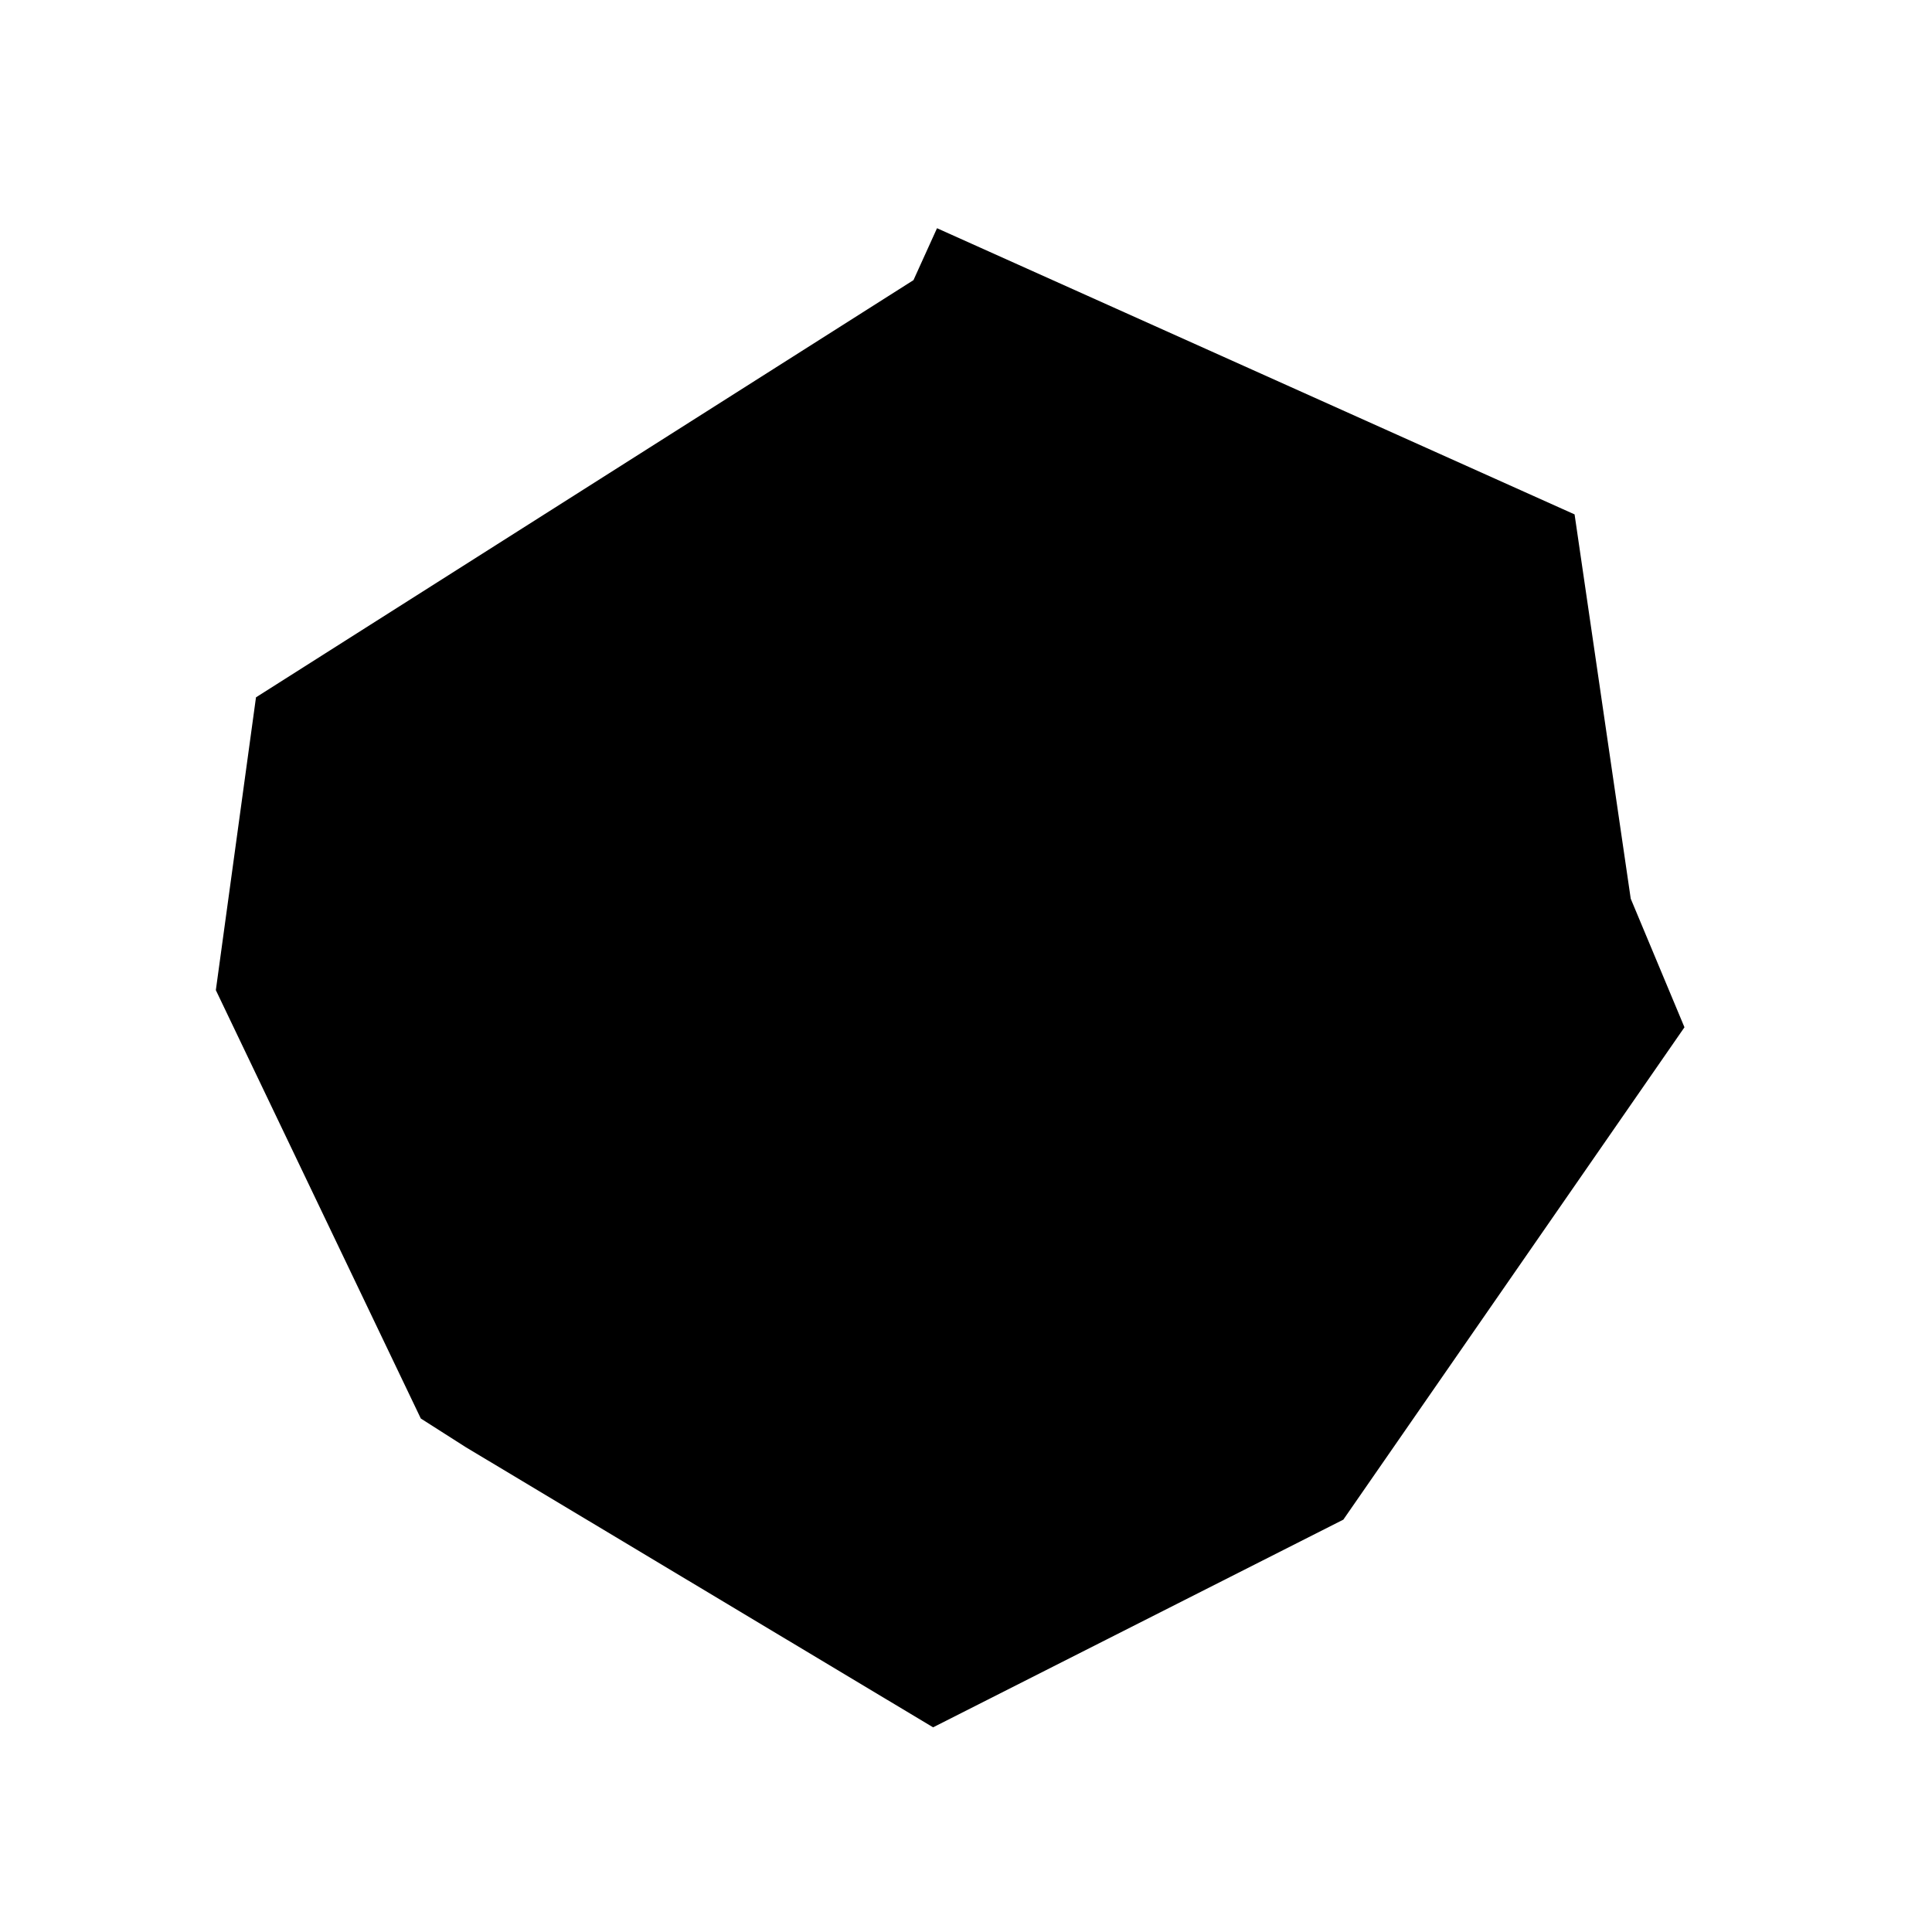
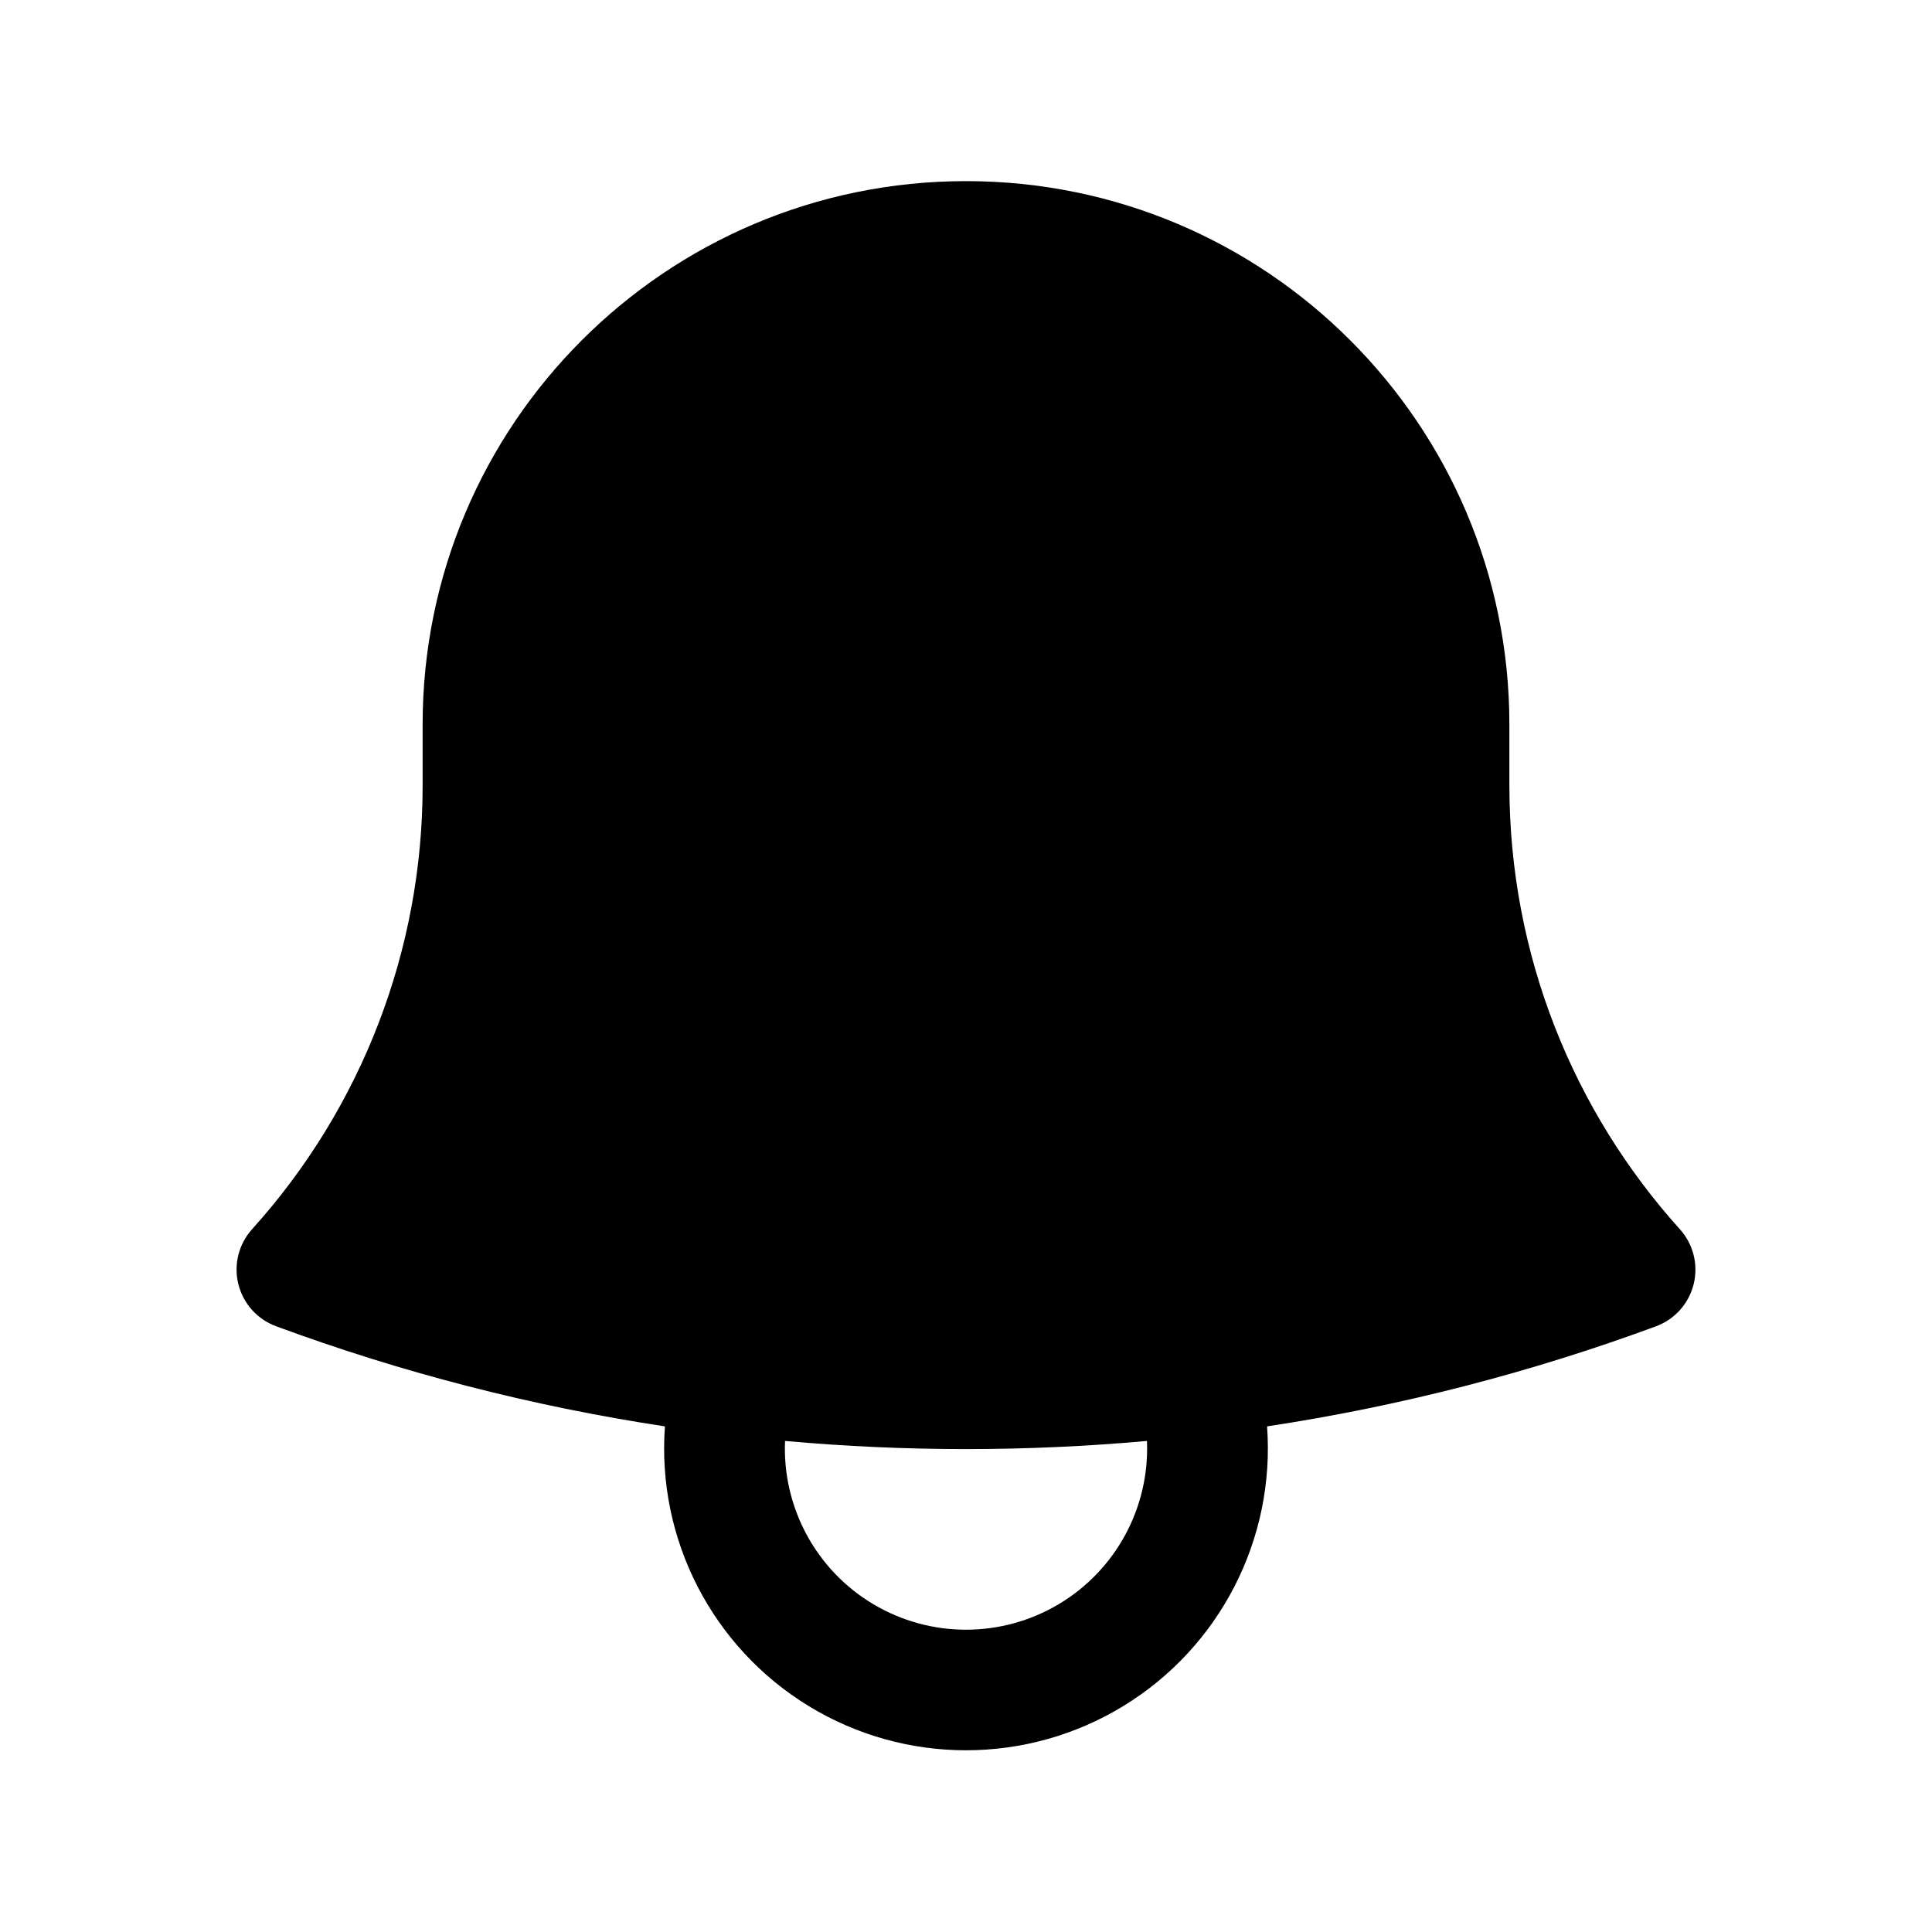
- <svg xmlns="http://www.w3.org/2000/svg" viewBox="0 0 64 64" role="img" aria-hidden="true">
-   <path d="M55.80 34.03 L44.50 50.34 L30.91 57.22 L15.43 47.94 L13.94 46.99 L7.15 32.80 L8.48 23.10 L30.26 9.28 L31.04 7.56 L52.16 17.04 L54.02 29.77 Z" fill="#000" />
-   <circle cx="33.63" cy="31.64" r="15.23" fill="#000" />
+ <svg xmlns="http://www.w3.org/2000/svg" viewBox="0 0 24 24" fill="currentColor" aria-hidden="true" data-slot="icon" width="64" height="64">
+   <path fill-rule="evenodd" d="M5.25 9a6.75 6.75 0 0 1 13.5 0v.75c0 2.123.8 4.057 2.118 5.52a.75.75 0 0 1-.297 1.206c-1.544.57-3.16.99-4.831 1.243a3.75 3.75 0 1 1-7.48 0 24.585 24.585 0 0 1-4.831-1.244.75.75 0 0 1-.298-1.205A8.217 8.217 0 0 0 5.25 9.75V9Zm4.502 8.9a2.25 2.25 0 1 0 4.496 0 25.057 25.057 0 0 1-4.496 0Z" clip-rule="evenodd" />
</svg>
